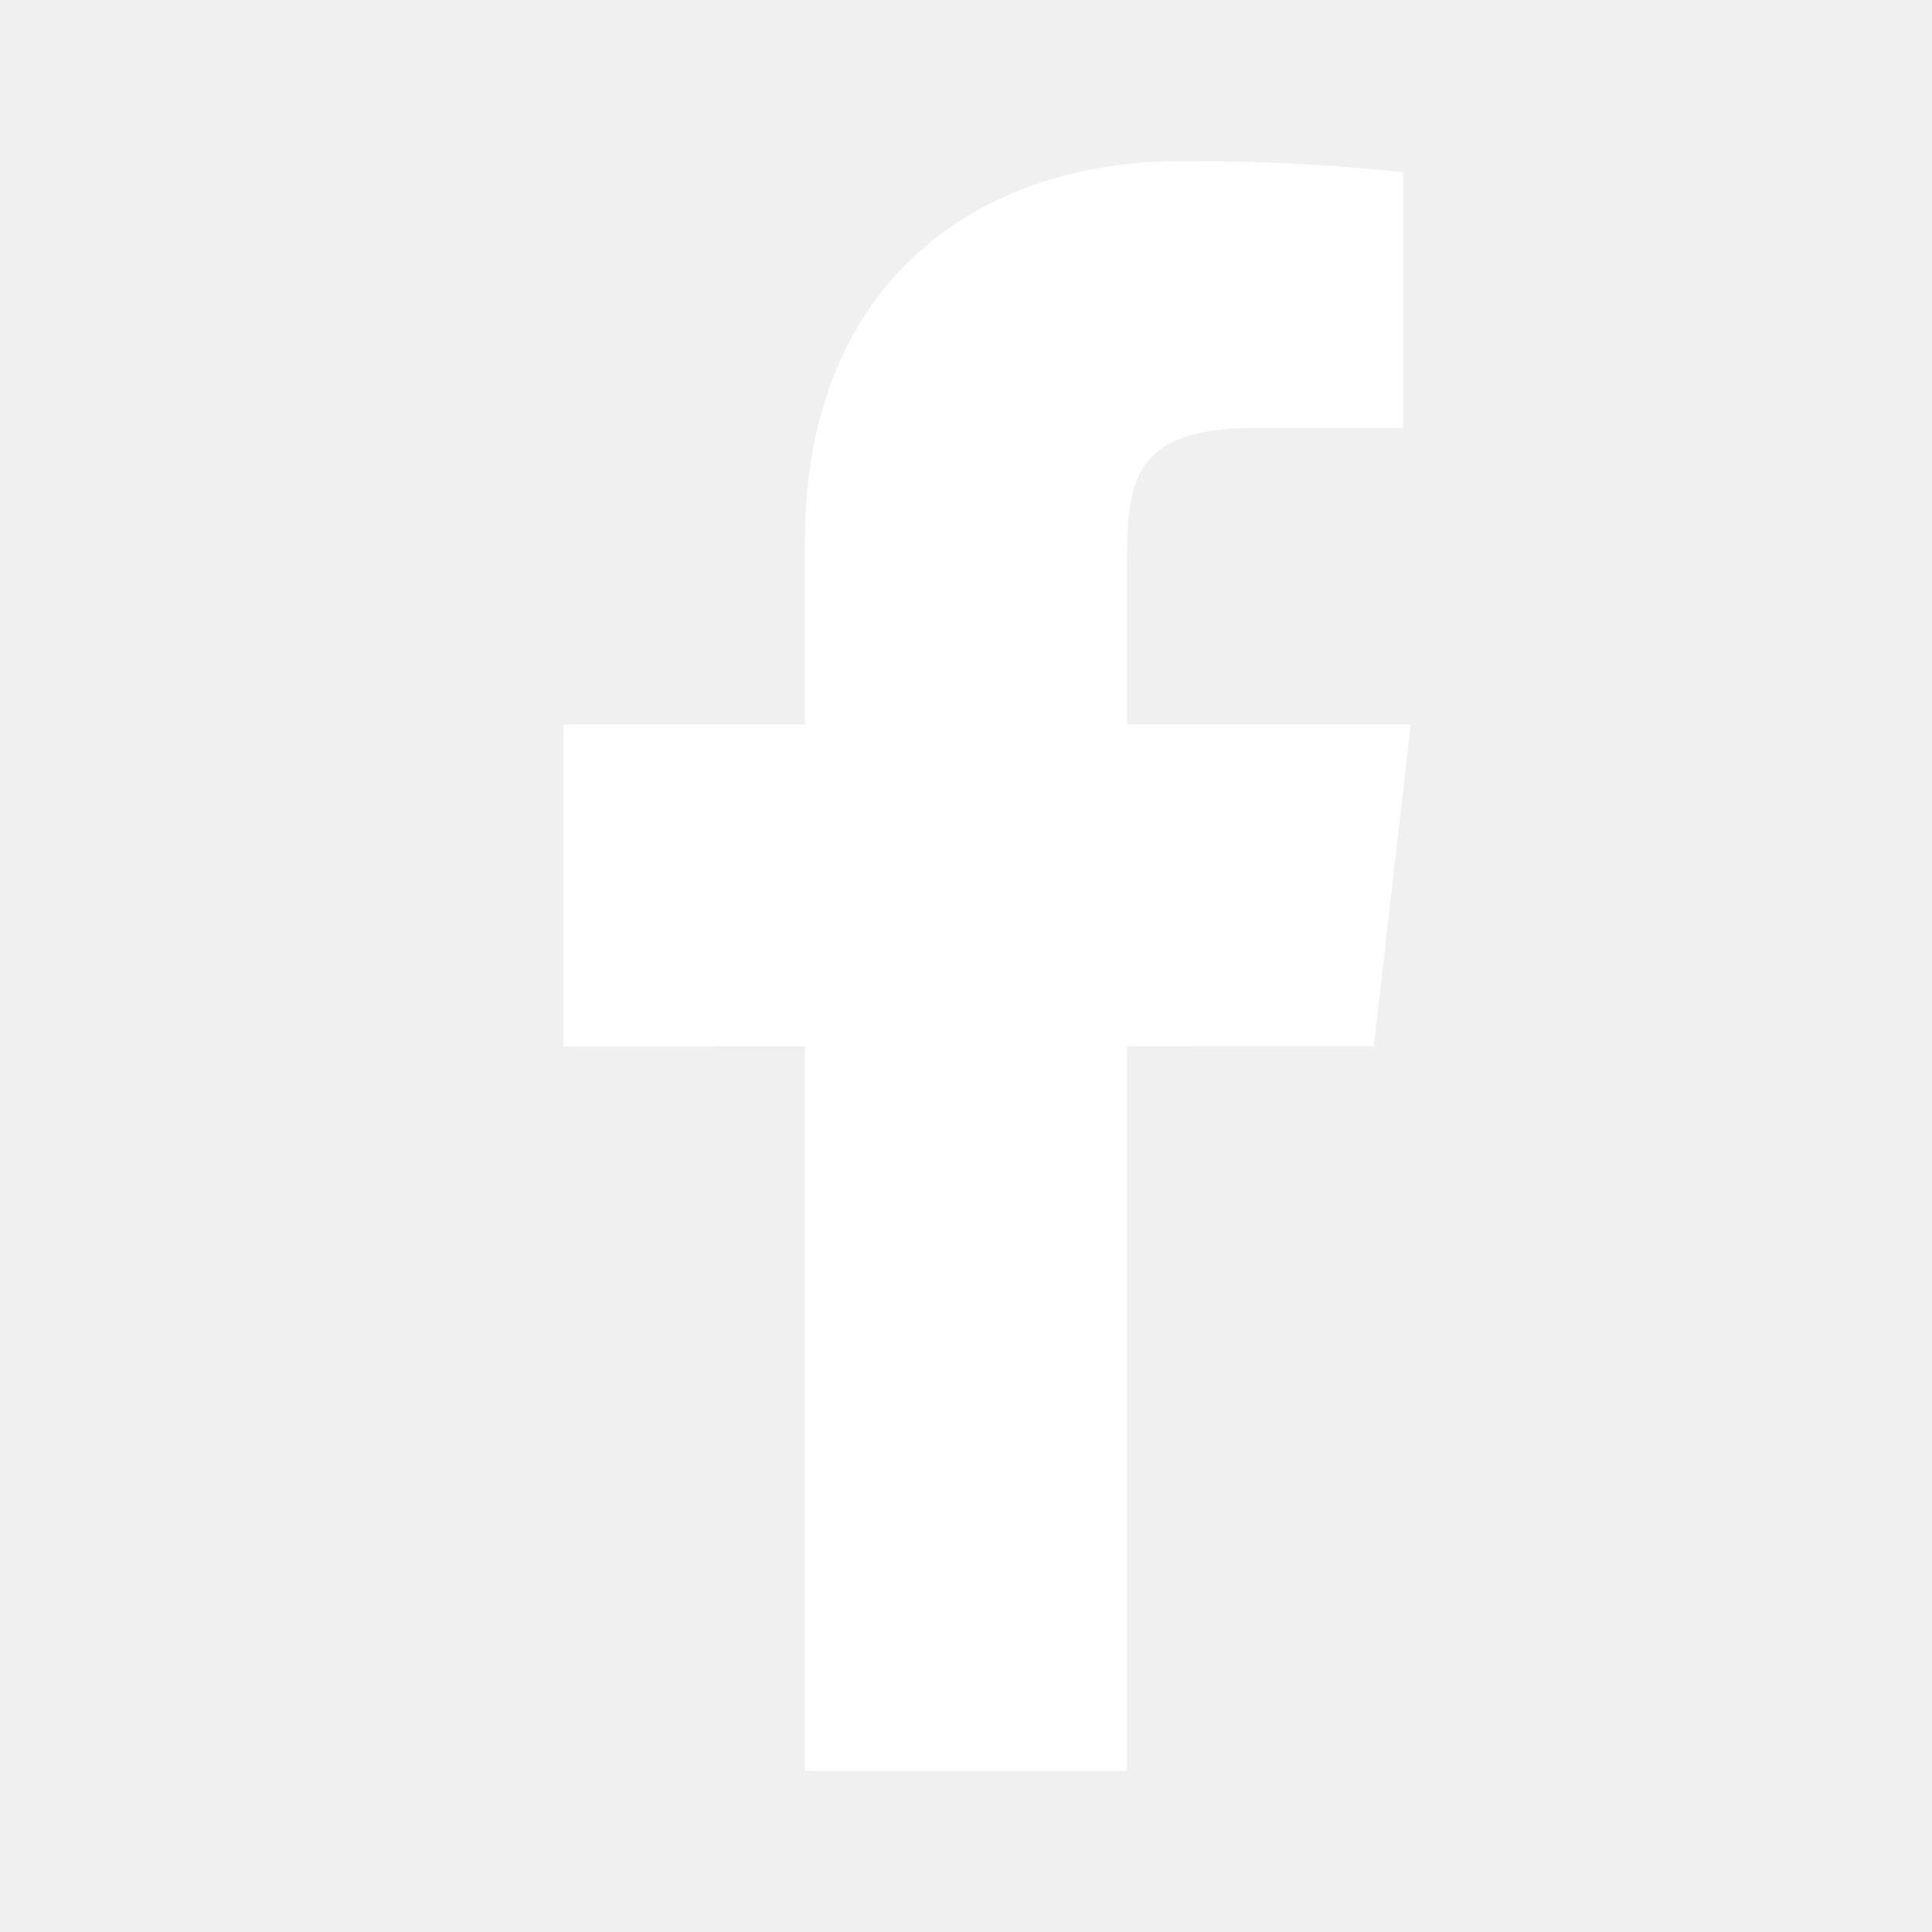
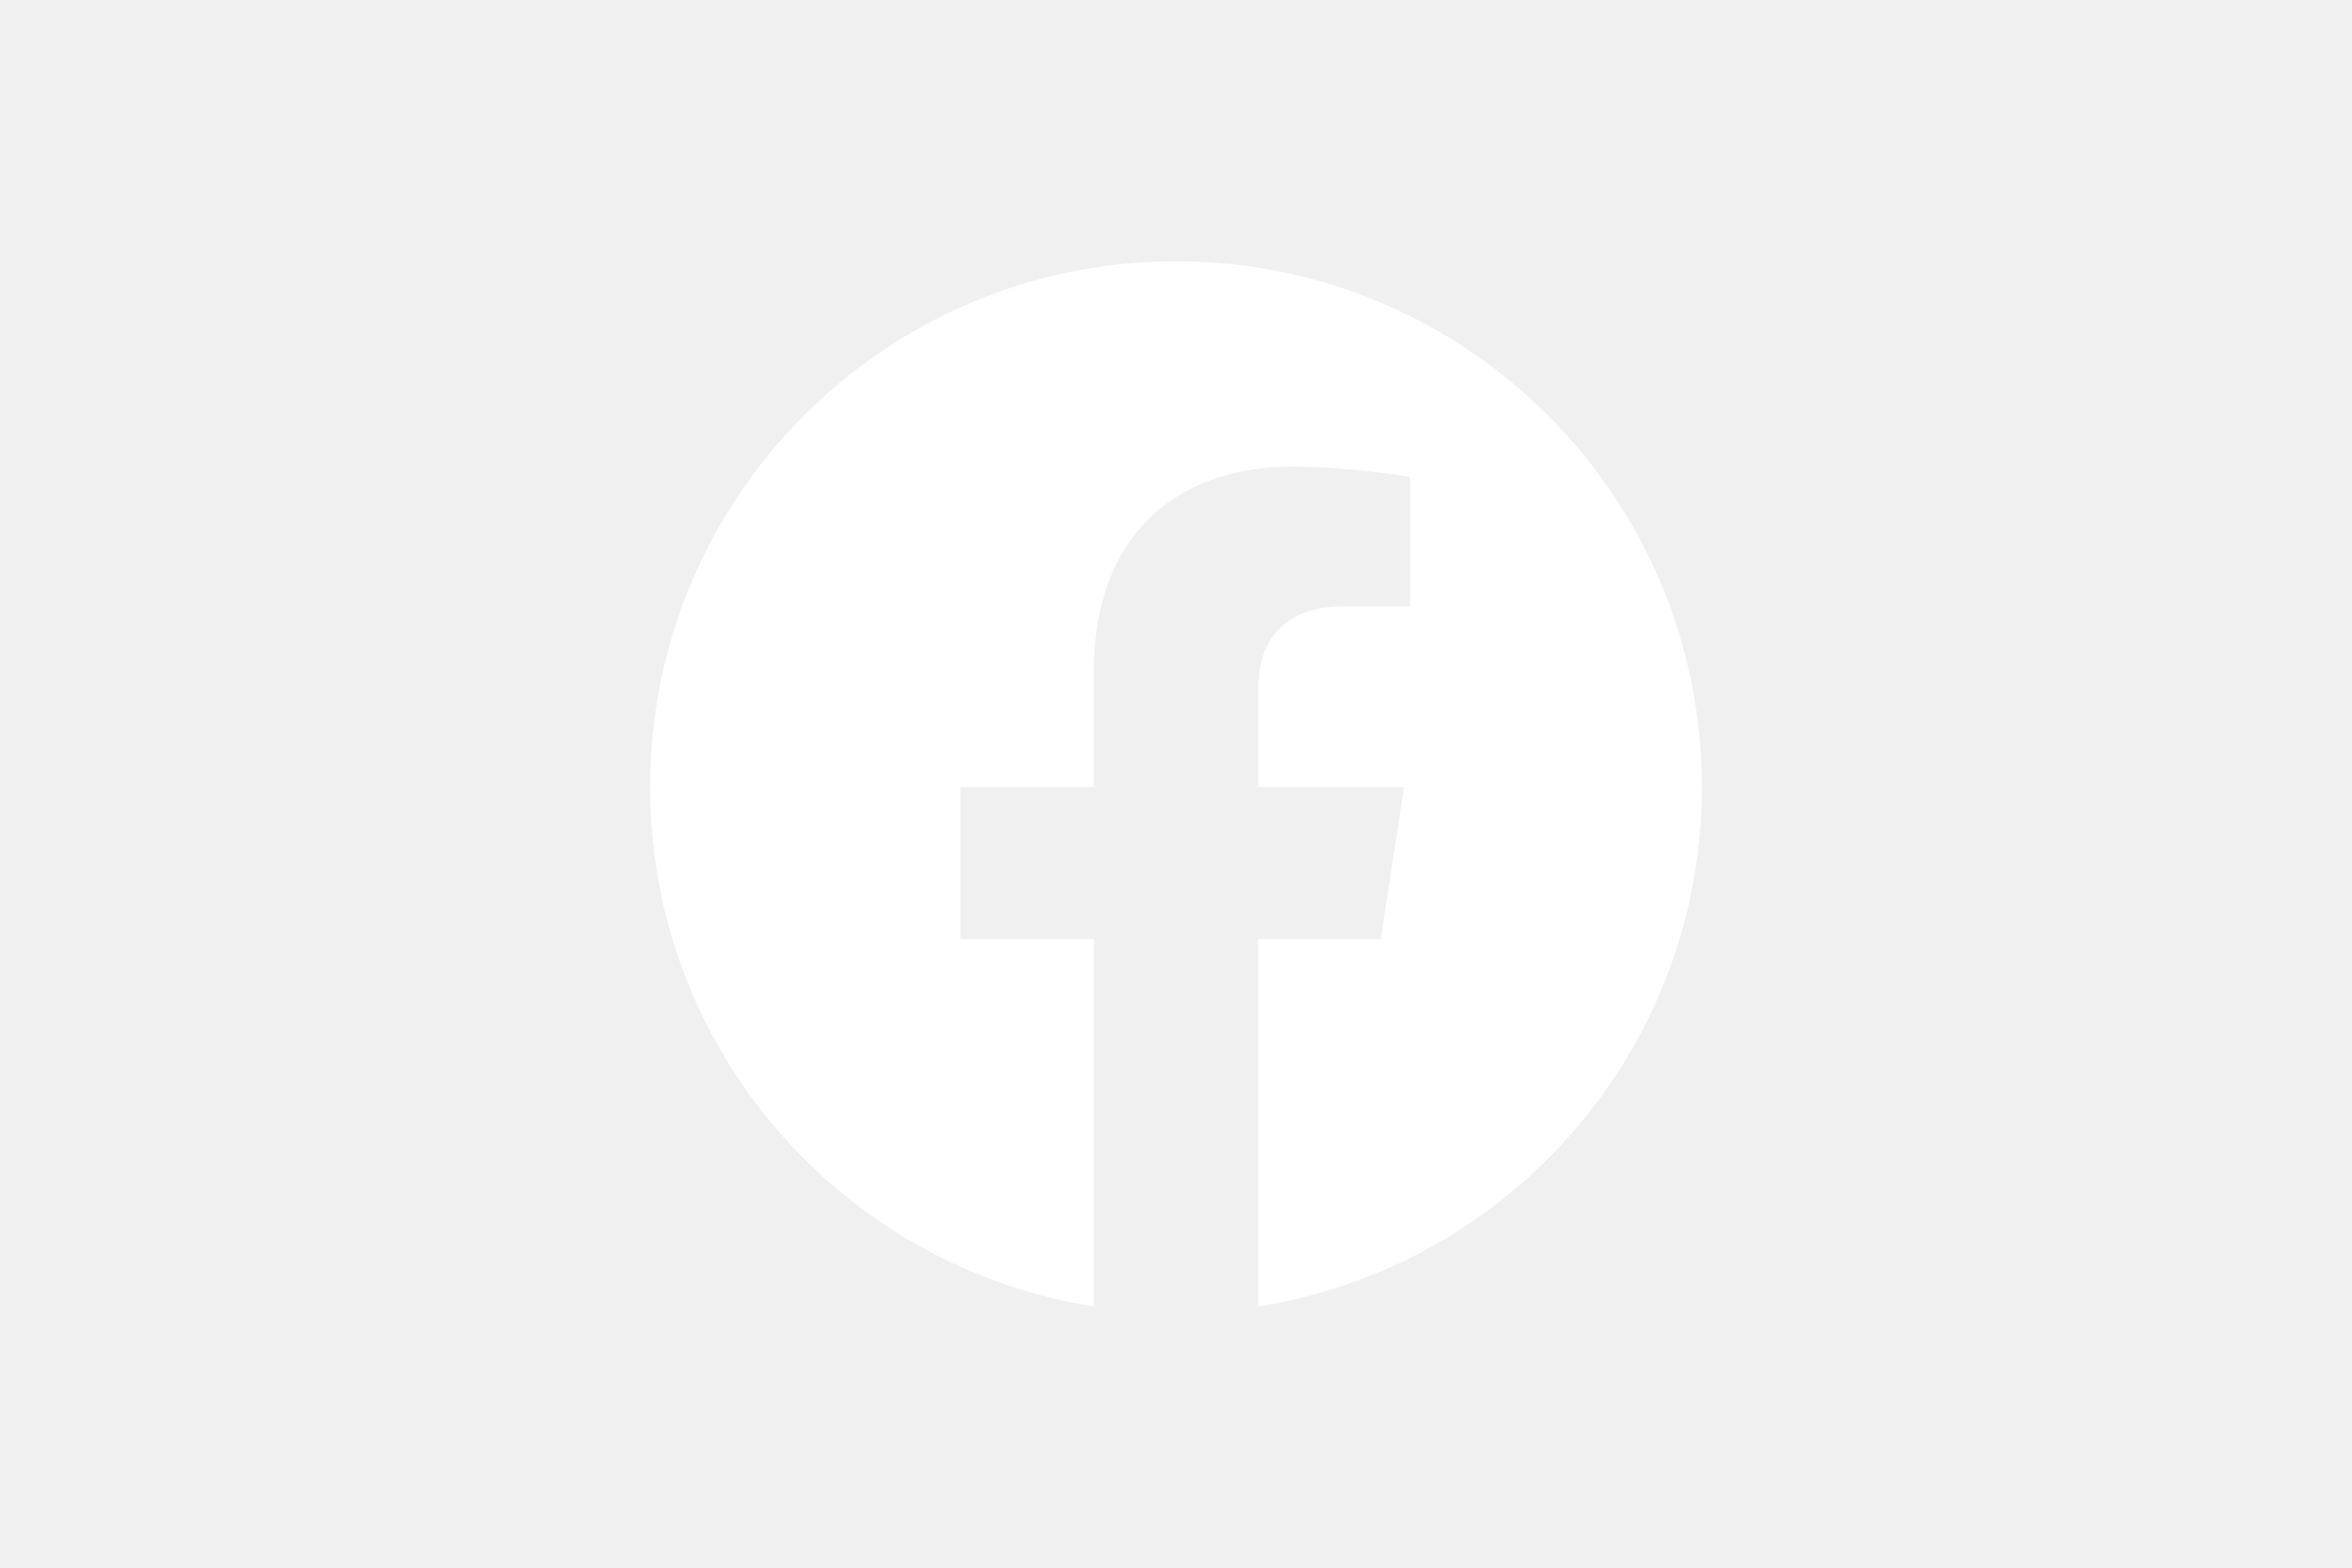
- <svg xmlns="http://www.w3.org/2000/svg" viewBox="0 0 384 384" width="384px" height="384px">
-   <g id="surface636913">
-     <path style=" stroke:none;fill-rule:nonzero;fill:rgb(100%,100%,100%);fill-opacity:1;" d="M 280.398 144 L 224 144 L 224 112 C 224 95.488 225.344 85.09 249.008 85.09 L 278.895 85.09 L 278.895 34.207 C 264.352 32.703 249.727 31.969 235.09 32 C 191.68 32 160 58.512 160 107.184 L 160 144 L 112 144 L 112 208 L 160 207.984 L 160 352 L 224 352 L 224 207.953 L 273.055 207.938 Z M 280.398 144 " />
-   </g>
+ <svg xmlns="http://www.w3.org/2000/svg" height="800" width="1200" viewBox="-204.8 -339.26 1774.933 2035.56">
+   <path d="M1365.333 682.667C1365.333 305.64 1059.693 0 682.667 0 305.64 0 0 305.64 0 682.667c0 340.738 249.641 623.16 576 674.373V880H402.667V682.667H576v-150.4c0-171.094 101.917-265.6 257.853-265.6 74.69 0 152.814 13.333 152.814 13.333v168h-86.083c-84.804 0-111.25 52.623-111.25 106.61v128.057h189.333L948.4 880H789.333v477.04c326.359-51.213 576-333.635 576-674.373" fill="#fff" />
</svg>
